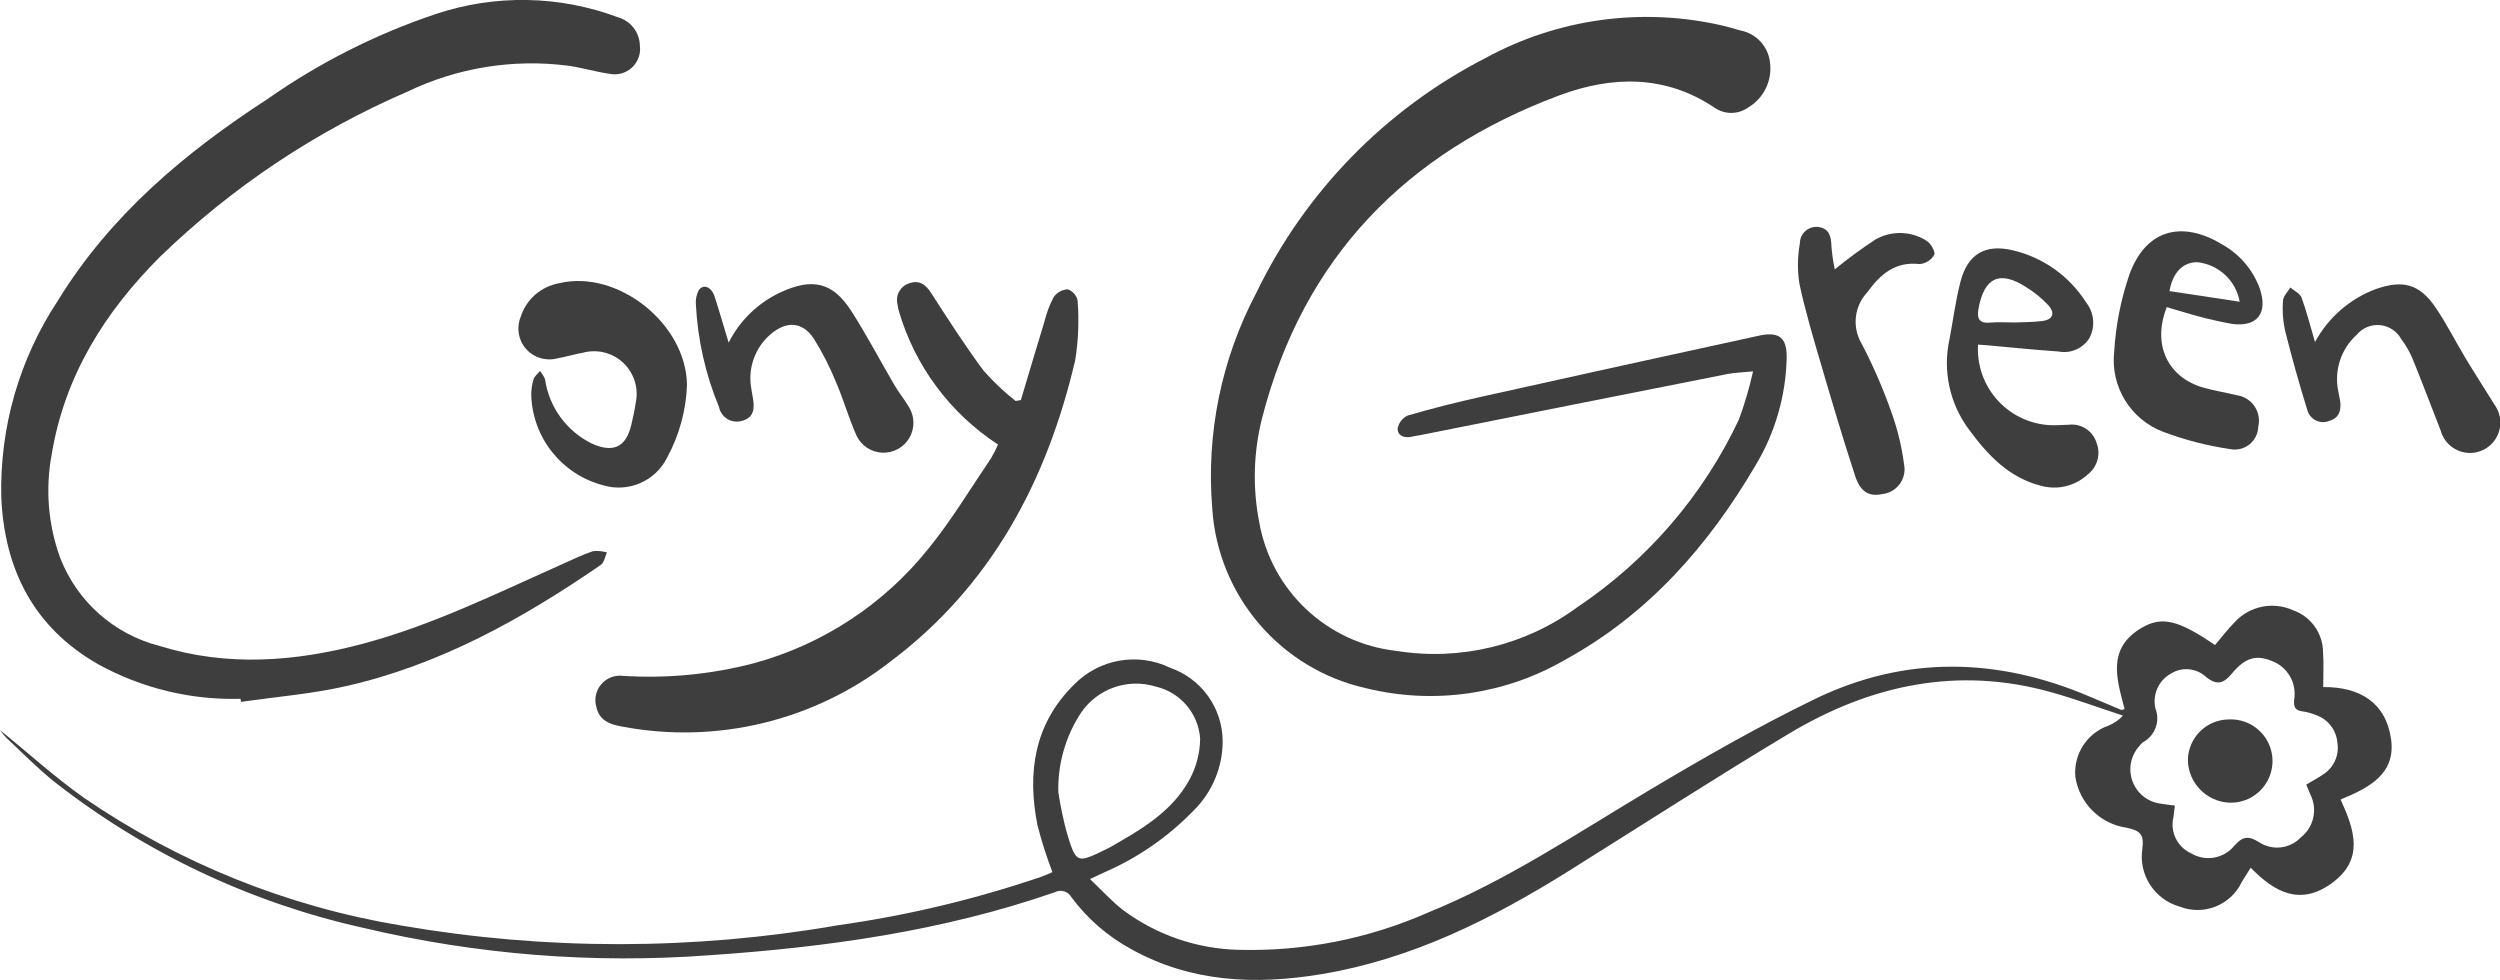
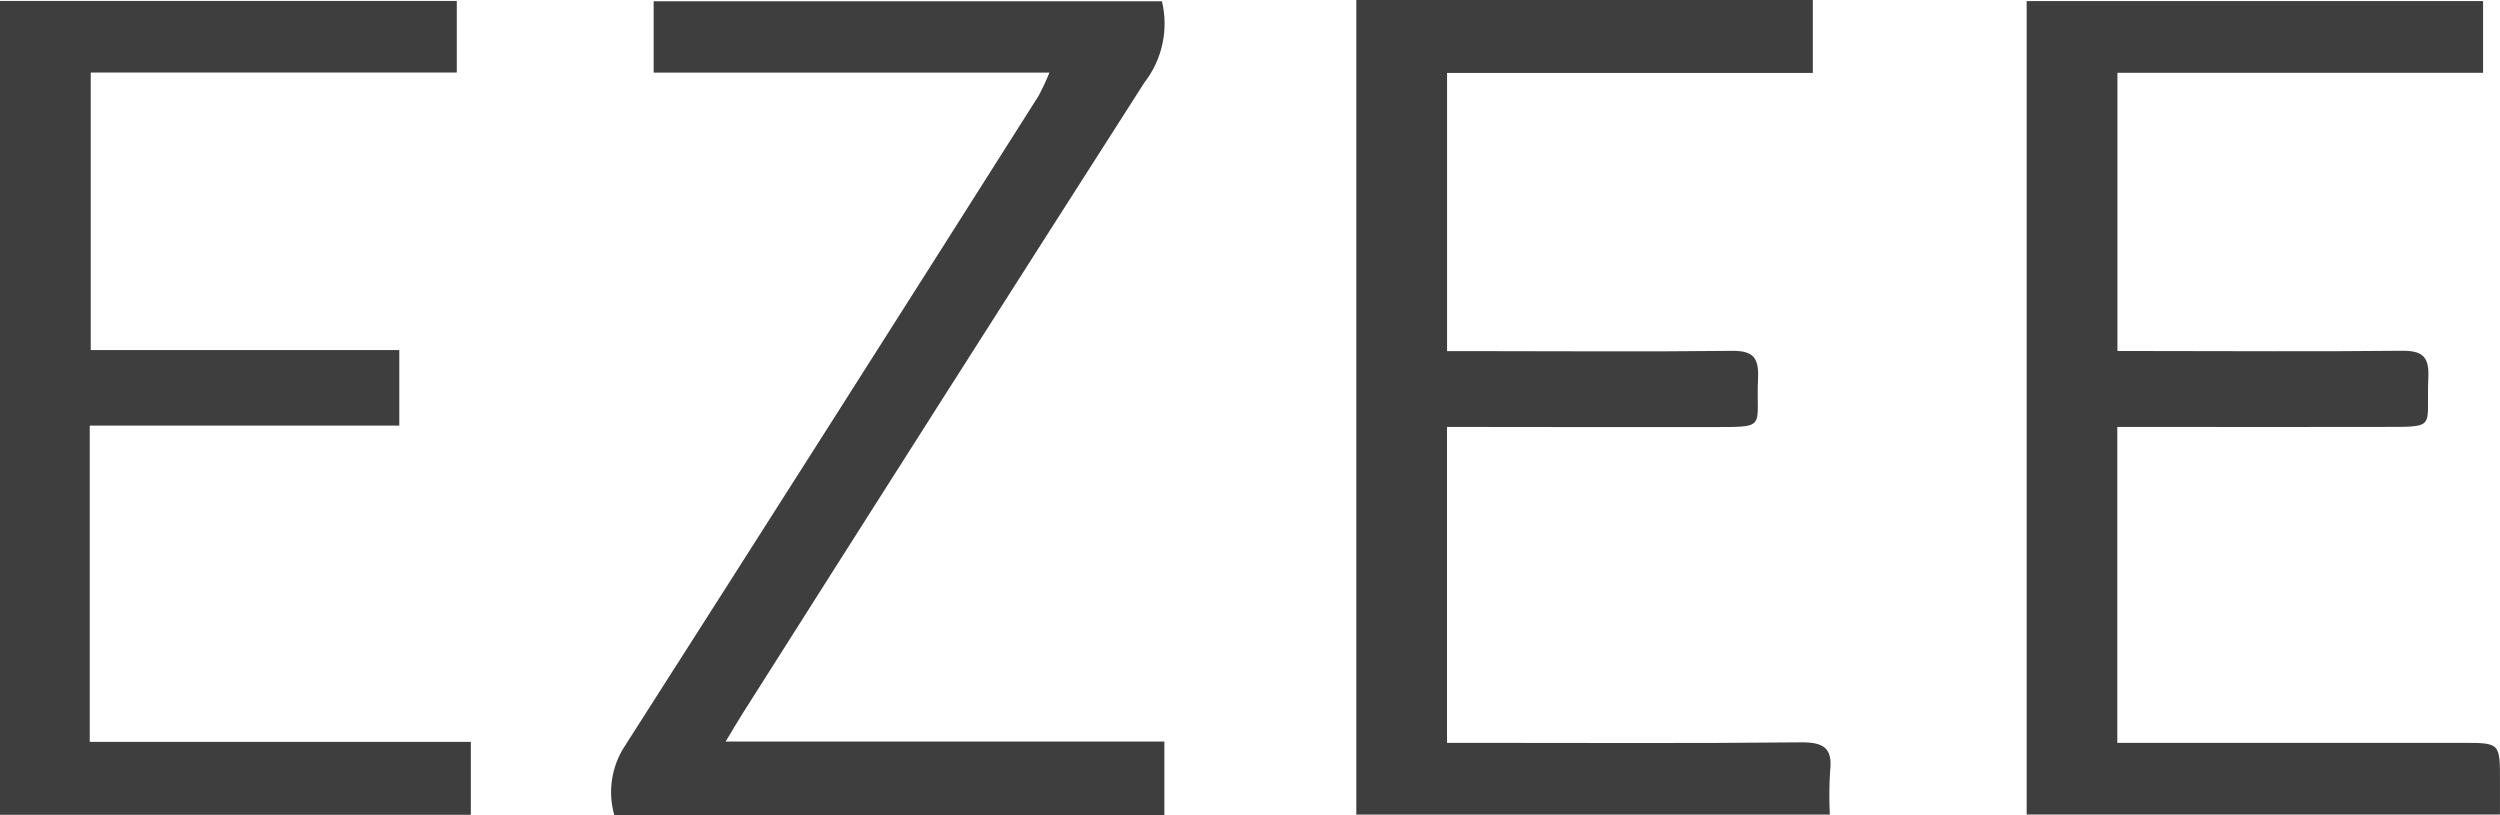
- <svg xmlns="http://www.w3.org/2000/svg" width="178.302" height="69.891" viewBox="0 0 178.302 69.891">
+ <svg xmlns="http://www.w3.org/2000/svg" width="119.516" height="38.962" viewBox="0 0 119.516 38.962">
  <defs>
    <style>.a{fill:#3e3e3e;}</style>
  </defs>
-   <g transform="translate(0 0)">
-     <path class="a" d="M10.545,133.565c2.02,1.642,3.913,3.364,5.987,4.832a56.277,56.277,0,0,0,22.623,9.11,91.343,91.343,0,0,0,31.166-.021,79.3,79.3,0,0,0,14.523-3.467c.256-.092.5-.21.76-.319a31,31,0,0,1-1.062-3.334c-.754-3.749-.232-7.251,2.6-10.035A5.951,5.951,0,0,1,94,129.123a5.577,5.577,0,0,1,3.747,5.223,6.941,6.941,0,0,1-2.076,4.963,19.788,19.788,0,0,1-6.335,4.391c-.273.131-.547.257-1.052.494.872.824,1.572,1.608,2.391,2.234a14.348,14.348,0,0,0,8.186,2.811,31.382,31.382,0,0,0,13.553-2.666c5.605-2.277,10.6-5.642,15.763-8.72,3.847-2.294,7.749-4.527,11.774-6.484,6.461-3.142,13.066-2.99,19.64-.186q1.117.476,2.238.944c.043.018.111-.024.245-.058-.551-2.114-1.293-4.308,1.2-5.784,1.445-.856,2.607-.586,5.247,1.219.469-.55.915-1.14,1.429-1.661a3.627,3.627,0,0,1,4.136-.822,3.192,3.192,0,0,1,2.141,3.008c.058.77.01,1.548.01,2.471,2.6-.022,4.469,1.1,4.84,3.709.355,2.494-1.588,3.483-3.6,4.311,1,2.17,1.709,4.282-.644,5.98-2.216,1.6-4.041.67-5.766-1.12l-.64,1.026a3.491,3.491,0,0,1-4.446,1.746,3.708,3.708,0,0,1-2.643-4.118c.133-1.023-.146-1.295-1.11-1.5a4.323,4.323,0,0,1-3.667-3.621,3.539,3.539,0,0,1,2.36-3.662,2.881,2.881,0,0,0,1.035-.715c-1.694-.557-3.371-1.176-5.086-1.66-6.691-1.888-12.925-.536-18.744,2.952-5.289,3.17-10.471,6.519-15.7,9.79-5.48,3.427-11.2,6.293-17.656,7.361-4.679.774-9.264.591-13.541-1.785a13.115,13.115,0,0,1-4.273-3.708.883.883,0,0,0-1.182-.353c-7.988,2.771-16.277,3.928-24.663,4.495a80.875,80.875,0,0,1-24.6-1.942,55.163,55.163,0,0,1-22.125-10.459c-1.184-.956-2.257-2.051-3.373-3.091A5.046,5.046,0,0,1,10.545,133.565Zm155.115,5.388c-.045.352-.081.6-.108.841a2.249,2.249,0,0,0,1.262,2.561,2.388,2.388,0,0,0,3.063-.512c.578-.669.994-.777,1.769-.29a2.339,2.339,0,0,0,3-.335,2.471,2.471,0,0,0,.684-3.039c-.091-.225-.186-.449-.3-.723.428-.256.837-.471,1.214-.732a2.248,2.248,0,0,0,1.005-2.259,2.279,2.279,0,0,0-1.509-1.962,4.005,4.005,0,0,0-.987-.27c-.519-.069-.627-.308-.59-.822a2.5,2.5,0,0,0-1.587-2.772c-1.1-.45-1.89-.261-2.854.9-.591.71-1.048.855-1.82.26a2.062,2.062,0,0,0-2.518-.264,2.258,2.258,0,0,0-1.114,2.484,1.937,1.937,0,0,1-.89,2.417,1.175,1.175,0,0,0-.255.271,2.466,2.466,0,0,0,1.435,4.094C164.894,138.865,165.231,138.894,165.66,138.952Zm-79.634-.942a26.72,26.72,0,0,0,.6,2.86c.675,2.235.717,2.222,2.821,1.191.084-.041.169-.08.251-.126,2.2-1.256,4.427-2.526,5.684-4.838a6.278,6.278,0,0,0,.758-2.913,4.1,4.1,0,0,0-3.177-3.722,4.748,4.748,0,0,0-5.291,1.829A9.828,9.828,0,0,0,86.027,138.01Z" transform="translate(-10.545 -81.498)" />
-     <path class="a" d="M281.138,37.129c-.8.081-1.325.091-1.832.191q-10.954,2.168-21.9,4.357c-.183.036-.37.055-.551.1-.53.131-1.048,0-1.068-.551a1.259,1.259,0,0,1,.726-.949c1.763-.514,3.549-.96,5.342-1.359q9.85-2.194,19.711-4.336c1.454-.316,2,.16,1.969,1.615a15.511,15.511,0,0,1-2.222,7.638c-3.364,5.737-7.66,10.617-13.558,13.85a19.156,19.156,0,0,1-14.183,2.05,14.067,14.067,0,0,1-11.007-12.853,27.966,27.966,0,0,1,3.148-15.361A36.808,36.808,0,0,1,262,14.811a24,24,0,0,1,17.035-2.325c.394.095.783.209,1.171.323a2.614,2.614,0,0,1,2.142,2.308,3.231,3.231,0,0,1-1.553,3.189,2.081,2.081,0,0,1-2.39.025c-3.548-2.381-7.362-2.28-11.115-.874-10.892,4.08-18.221,11.554-21.163,22.983a16.926,16.926,0,0,0-.213,7.426,11.188,11.188,0,0,0,9.791,9.2,17.18,17.18,0,0,0,12.922-3.134,33.053,33.053,0,0,0,11.5-13.364A26.976,26.976,0,0,0,281.138,37.129Z" transform="translate(-156.108 -10.643)" />
-     <path class="a" d="M27.812,58.477a19.864,19.864,0,0,1-10.146-2.461c-4.589-2.615-6.676-6.741-6.914-11.874a24.378,24.378,0,0,1,4.041-14.071c3.739-6.087,9.055-10.552,14.968-14.384A46.8,46.8,0,0,1,41.732,9.641a19.456,19.456,0,0,1,13.018.236,2.144,2.144,0,0,1,1.547,2.01A1.814,1.814,0,0,1,54.121,13.9c-.984-.141-1.947-.434-2.932-.575A20.448,20.448,0,0,0,39.71,15.178,58.878,58.878,0,0,0,22.081,26.944c-3.938,3.932-6.813,8.5-7.733,14.1a14.017,14.017,0,0,0,.6,7.369A10.332,10.332,0,0,0,22.016,54.7c4.862,1.515,9.73,1.132,14.57-.162,4.9-1.311,9.437-3.553,14.045-5.606.768-.342,1.528-.713,2.321-.985a2.54,2.54,0,0,1,.995.093c-.141.3-.2.723-.436.885-5.6,3.858-11.5,7.14-18.2,8.655-2.447.553-4.973.756-7.463,1.118Z" transform="translate(-10.66 -8.638)" />
-     <path class="a" d="M154.984,71.091c.559-1.868,1.11-3.738,1.681-5.6a7.624,7.624,0,0,1,.655-1.74,1.31,1.31,0,0,1,1-.561,1.075,1.075,0,0,1,.708.786,17.835,17.835,0,0,1-.168,4.269c-2.016,8.619-6,16.114-13.208,21.515A23.873,23.873,0,0,1,126.5,94.368c-.853-.15-1.58-.434-1.789-1.378a1.745,1.745,0,0,1,1.88-2.232,29.491,29.491,0,0,0,9.352-.9,24.026,24.026,0,0,0,12.45-8.174c1.643-2.019,2.992-4.277,4.459-6.437a7.645,7.645,0,0,0,.5-.988,17.09,17.09,0,0,1-7.081-9.555,3.547,3.547,0,0,1-.087-.458,1.241,1.241,0,0,1,.844-1.485c.685-.249,1.15.061,1.546.675,1.212,1.878,2.42,3.765,3.752,5.557a17.386,17.386,0,0,0,2.284,2.161Z" transform="translate(-82.175 -42.556)" />
-     <path class="a" d="M121.92,69.886a11.78,11.78,0,0,1-1.4,5.142,3.861,3.861,0,0,1-4.575,2.009,6.866,6.866,0,0,1-5.135-6.458,3.912,3.912,0,0,1,.163-1.1c.072-.224.3-.4.463-.593a2.229,2.229,0,0,1,.359.588,6.069,6.069,0,0,0,3.321,4.578c1.53.7,2.453.281,2.831-1.328.121-.515.239-1.032.312-1.555a3.041,3.041,0,0,0-3.782-3.583c-.612.111-1.211.29-1.822.4a2.2,2.2,0,0,1-2.6-2.955,3.526,3.526,0,0,1,2.745-2.406C116.91,61.63,121.857,65.45,121.92,69.886Z" transform="translate(-72.922 -42.425)" />
-     <path class="a" d="M385.742,63.079a5.421,5.421,0,0,0,5.367,5.751c.373,0,.747-.027,1.121-.039a1.841,1.841,0,0,1,1.959,1.279,1.953,1.953,0,0,1-.635,2.279,3.521,3.521,0,0,1-3.315.8c-2.288-.581-3.792-2.173-5.125-3.987a7.92,7.92,0,0,1-1.409-6.467c.266-1.375.433-2.776.79-4.127.518-1.964,1.774-2.688,3.754-2.209a8.482,8.482,0,0,1,5.2,3.713,2.322,2.322,0,0,1,.222,2.563,2.123,2.123,0,0,1-2.2.933c-1.678-.11-3.352-.289-5.028-.438C386.208,63.107,385.973,63.095,385.742,63.079Zm2.633-1.58c.5-.022,1.218-.015,1.924-.1.772-.089.974-.549.451-1.133a7.721,7.721,0,0,0-1.573-1.284c-1.884-1.217-2.989-.7-3.4,1.515-.146.792.087,1.094.9,1.009C387.169,61.457,387.669,61.5,388.375,61.5Z" transform="translate(-244.666 -38.501)" />
-     <path class="a" d="M419.275,58.35c-1.064,2.667.065,5.051,2.685,5.764.78.212,1.582.341,2.368.531a1.83,1.83,0,0,1,1.471,2.229,1.675,1.675,0,0,1-2.012,1.6,23.041,23.041,0,0,1-4.751-1.223,5.461,5.461,0,0,1-3.511-5.732,20.674,20.674,0,0,1,1.07-5.453c1.127-3.182,3.672-3.951,6.572-2.219a5.913,5.913,0,0,1,2.742,3.187c.589,1.735-.165,2.751-1.974,2.515a29.323,29.323,0,0,1-3.437-.837C420.084,58.6,419.677,58.469,419.275,58.35Zm5.2-.385a3.437,3.437,0,0,0-3.038-2.819c-1.017.005-1.735.729-1.971,2.061Z" transform="translate(-264.738 -36.446)" />
-     <path class="a" d="M357.582,55.132a34.376,34.376,0,0,1,2.893-2.126,3.524,3.524,0,0,1,3.656.091c.3.169.647.8.545,1a1.339,1.339,0,0,1-1.046.658c-1.746-.2-2.795.73-3.726,2.006a3.072,3.072,0,0,0-.409,3.665,37.048,37.048,0,0,1,2.181,5.053A17.4,17.4,0,0,1,362.517,69a1.787,1.787,0,0,1-1.564,2.162c-.929.191-1.545-.147-1.926-1.318-.849-2.6-1.633-5.226-2.4-7.853-.569-1.941-1.154-3.883-1.572-5.858a8.7,8.7,0,0,1,.038-2.857,1.172,1.172,0,0,1,1.32-1.165c.78.1.915.693.931,1.386A12.754,12.754,0,0,0,357.582,55.132Z" transform="translate(-226.724 -35.921)" />
-     <path class="a" d="M146.186,67.243a7.842,7.842,0,0,1,3.767-3.618c2.216-1.007,3.66-.686,4.968,1.344,1.11,1.724,2.058,3.551,3.1,5.322.314.535.717,1.018,1.029,1.554a2.133,2.133,0,1,1-3.745,2.03c-.545-1.219-.907-2.519-1.434-3.747a20.461,20.461,0,0,0-1.6-3.152c-.814-1.244-1.964-1.3-3.1-.325a4.122,4.122,0,0,0-1.368,3.872c.026.216.071.43.109.644.131.732.1,1.427-.768,1.652a1.294,1.294,0,0,1-1.647-.987,22.009,22.009,0,0,1-1.649-7.342,1.822,1.822,0,0,1,.2-.975c.318-.488.908-.262,1.136.441C145.511,64.96,145.8,65.972,146.186,67.243Z" transform="translate(-94.218 -42.806)" />
-     <path class="a" d="M450.131,67.228a8.19,8.19,0,0,1,4.316-3.771c1.949-.684,3.128-.383,4.284,1.31.787,1.152,1.413,2.414,2.136,3.613.674,1.118,1.385,2.214,2.073,3.325a2.166,2.166,0,1,1-3.851,1.821c-.672-1.709-1.316-3.429-2.009-5.129a6.357,6.357,0,0,0-.794-1.369,1.929,1.929,0,0,0-3.184-.317,4.256,4.256,0,0,0-1.3,4.082c.031.215.093.426.122.642.087.651-.058,1.2-.76,1.41a1.164,1.164,0,0,1-1.582-.767q-.868-2.8-1.584-5.654a7.3,7.3,0,0,1-.154-2.135c.017-.326.341-.636.525-.953.274.236.684.421.8.718C449.52,65.009,449.768,66.006,450.131,67.228Z" transform="translate(-285.022 -42.833)" />
-     <path class="a" d="M432.59,152.39a3.1,3.1,0,0,1-2.93-3.044,2.945,2.945,0,0,1,2.932-2.892,2.971,2.971,0,1,1,0,5.936Z" transform="translate(-273.62 -95.144)" />
-   </g>
+   <path class="a" d="M270.623,10h21.824v3.486H274.961v13.3h1.348c4.087,0,8.175.034,12.262-.013,1-.011,1.3.306,1.258,1.289-.115,2.446.522,2.351-2.325,2.354q-5.568.005-11.136-.005h-1.41V45.513h1.382c5.172,0,10.344.03,15.515-.024,1.078-.012,1.553.243,1.418,1.378a18.354,18.354,0,0,0-.014,2.077H270.623Z" transform="translate(-205.782 -10)" />
+   <path class="a" d="M404.968,45.662h16.509c1.79,0,1.79,0,1.784,1.843,0,.495,0,.99,0,1.584H400.634V10.2h21.82V13.63h-17.48v13.3h1.332c4.087,0,8.175.032,12.262-.012.984-.011,1.316.279,1.269,1.278-.115,2.475.506,2.357-2.316,2.362q-5.568.009-11.136,0h-1.417Z" transform="translate(-303.747 -10.149)" />
+   <path class="a" d="M11.852,30.479V45.6H30.071v3.486H7.562V10.178H29.4V13.6H11.9V26.869H26.651v3.611Z" transform="translate(-7.562 -10.134)" />
+   <path class="a" d="M147.034,13.659H128.113V10.251h24.3a4.589,4.589,0,0,1-.838,3.882q-9.632,15.055-19.2,30.151c-.24.377-.463.764-.82,1.355h20.974v3.512h-26.3a4.018,4.018,0,0,1,.5-3.288q9.928-15.531,19.791-31.1A11.639,11.639,0,0,0,147.034,13.659Z" transform="translate(-96.864 -10.189)" />
</svg>
